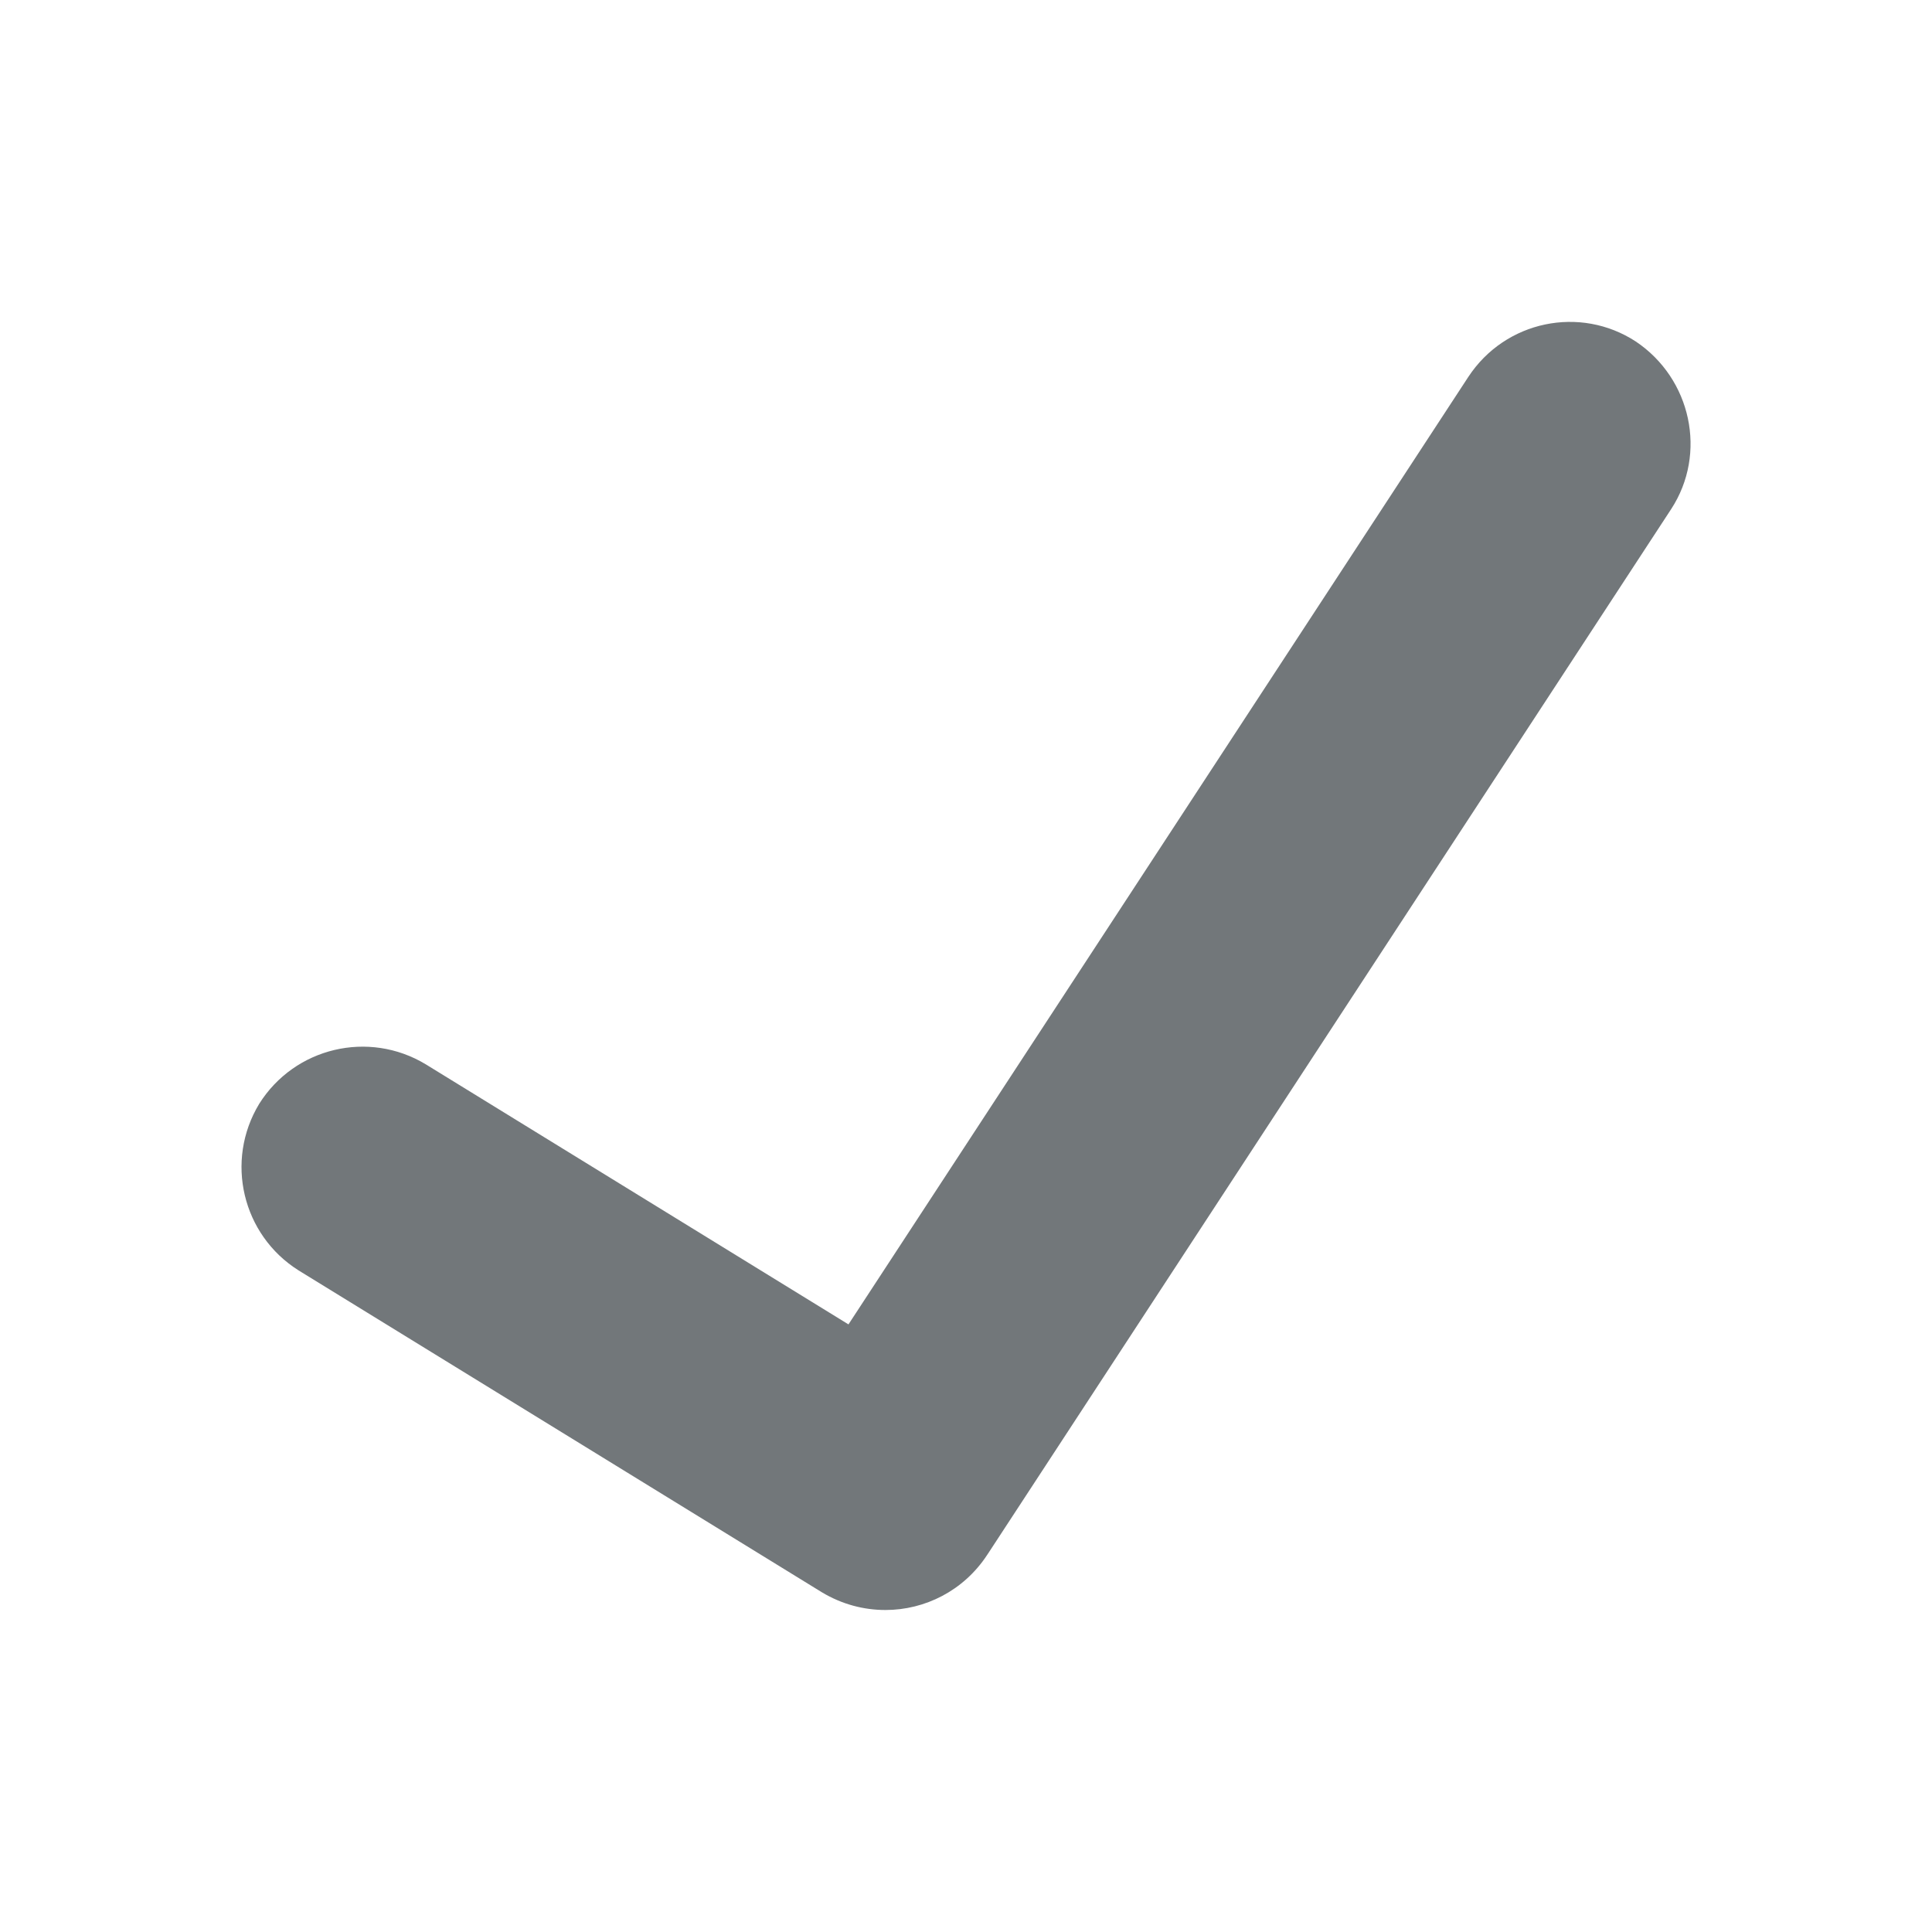
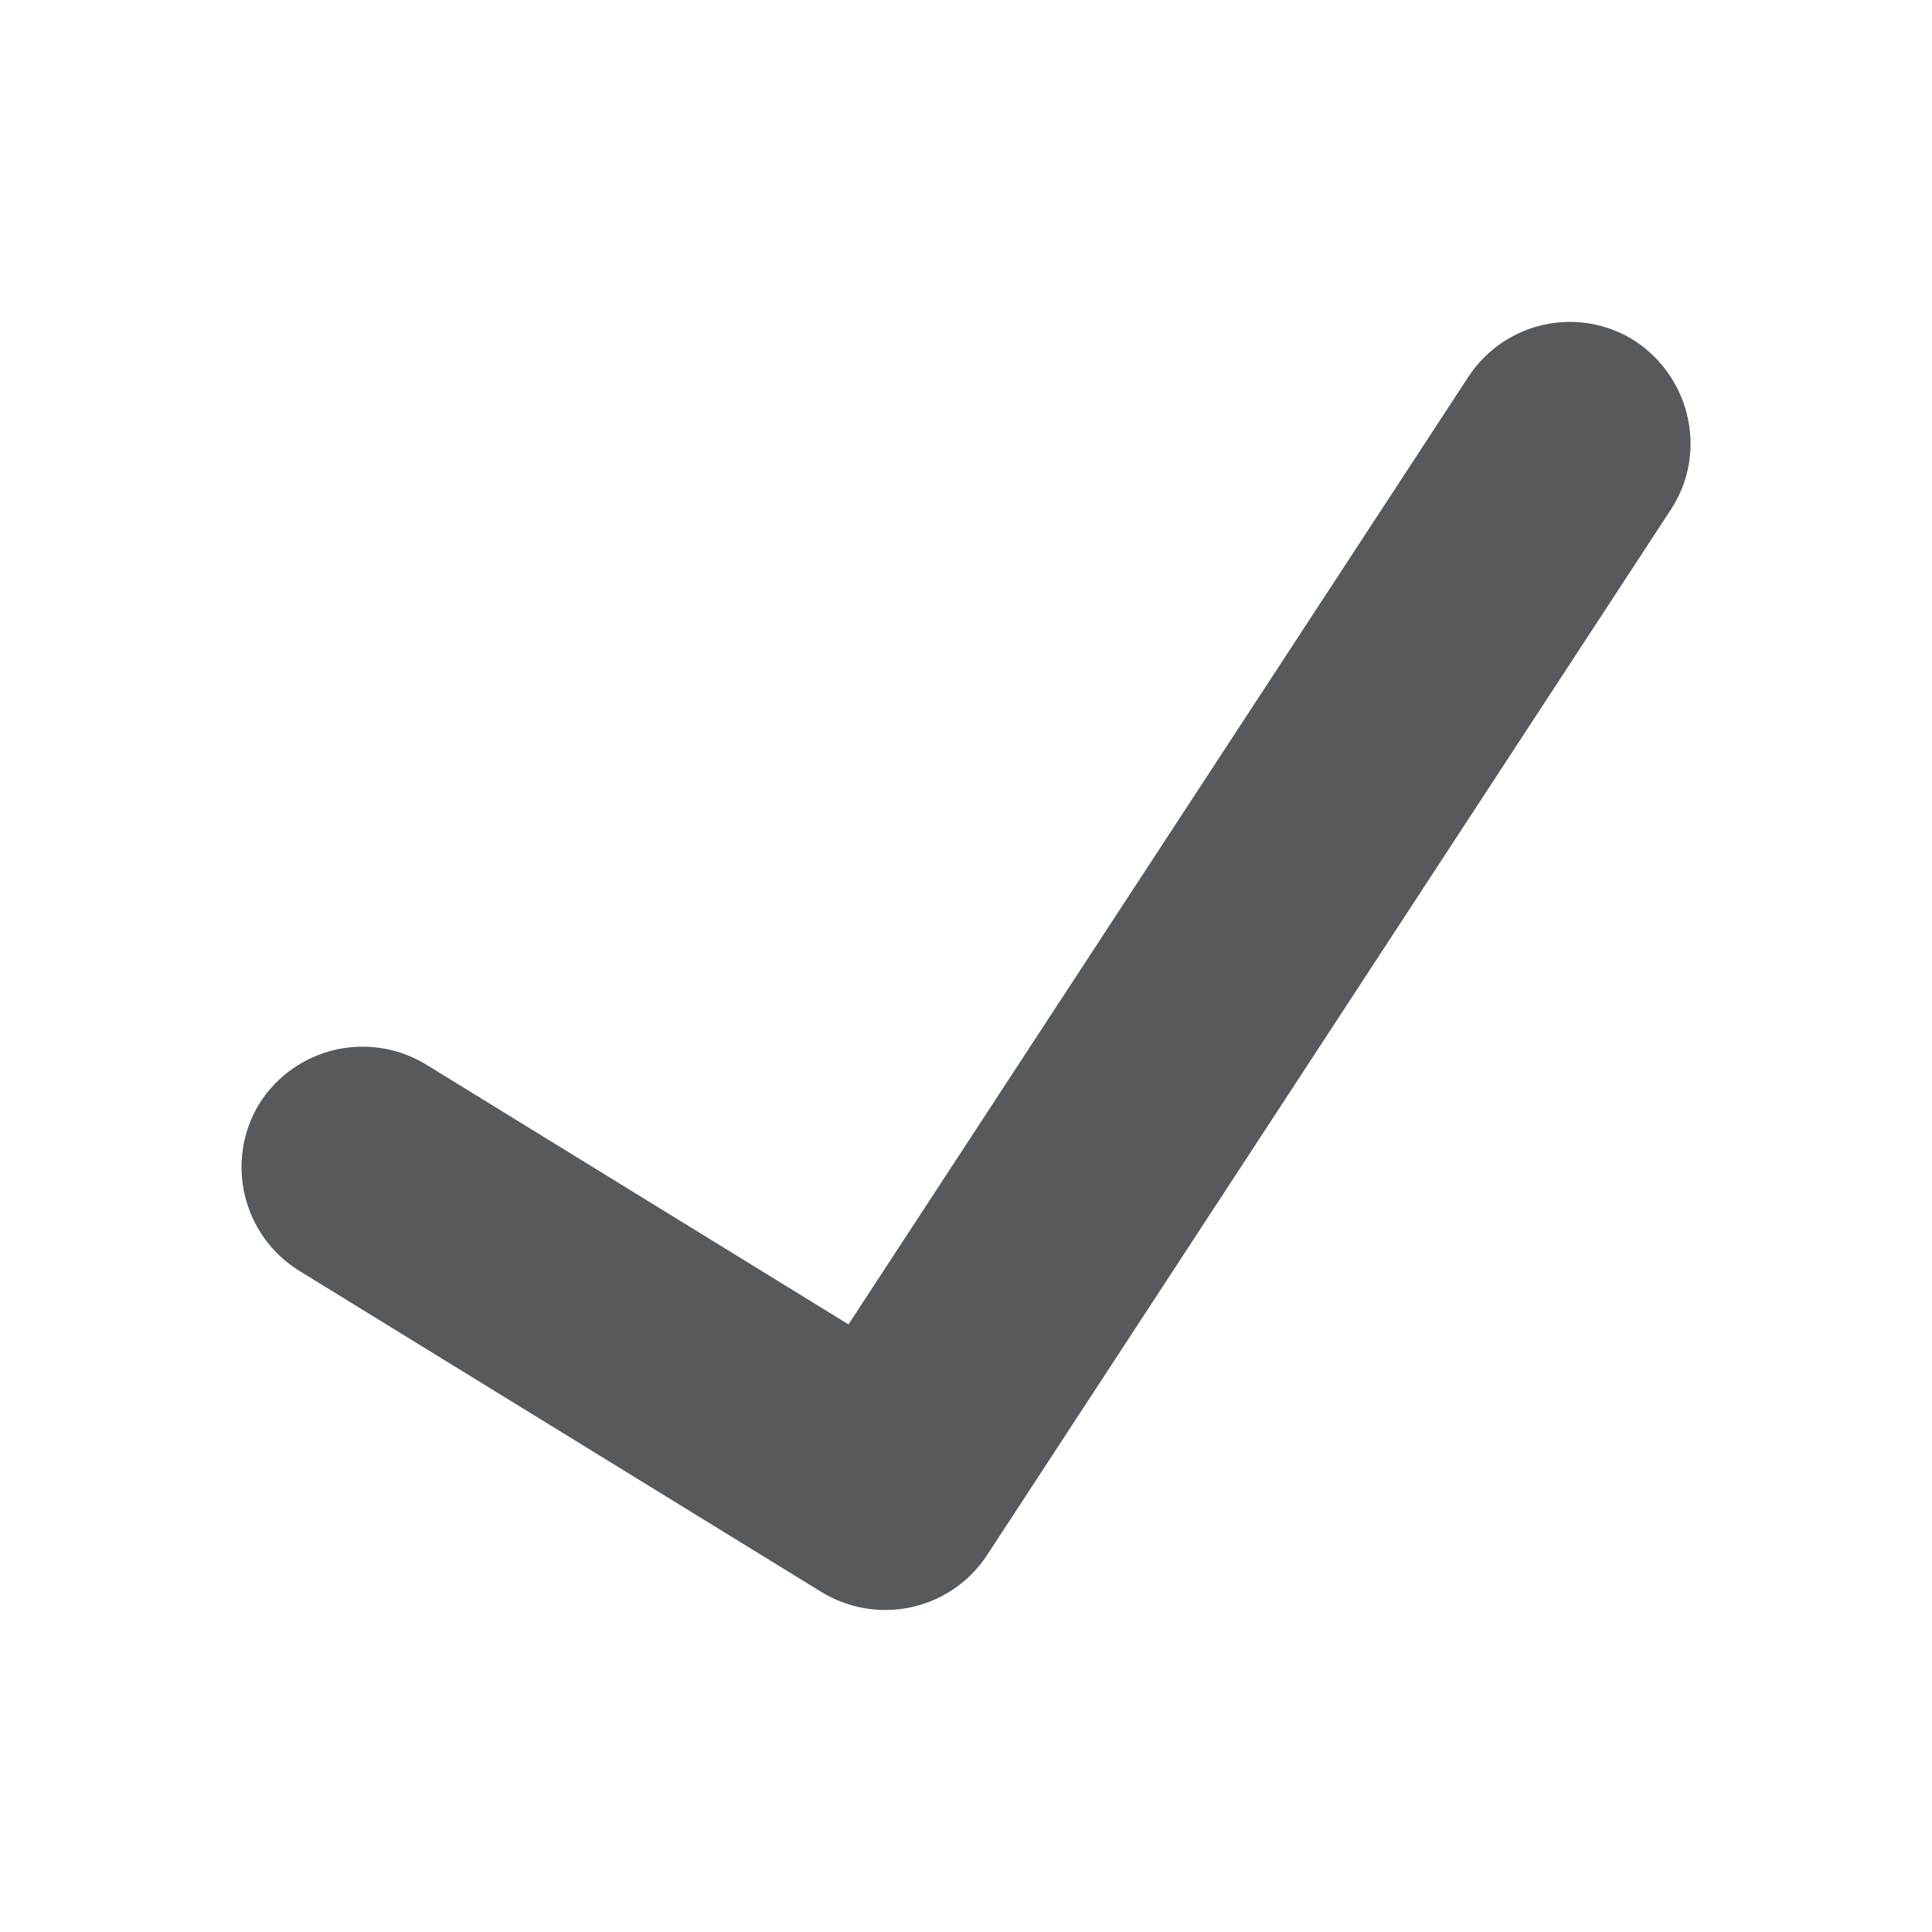
<svg xmlns="http://www.w3.org/2000/svg" width="24" height="24" viewBox="0 0 24 24">
-   <path fill="#72777a" fill-rule="evenodd" d="M20.76 6.324L12.28 19.29l-.02.03c-.29.44-.77.68-1.26.68-.27 0-.54-.07-.79-.22l-6.5-3.998c-.7-.44-.92-1.36-.49-2.07.44-.7 1.36-.92 2.07-.49l5.25 3.23 7.7-11.77c.46-.7 1.39-.89 2.08-.44.69.462.89 1.392.44 2.082z" />
+   <path fill="#565a5c" fill-rule="evenodd" d="M20.76 6.324L12.28 19.29l-.02.03c-.29.44-.77.68-1.26.68-.27 0-.54-.07-.79-.22l-6.5-3.998c-.7-.44-.92-1.36-.49-2.07.44-.7 1.36-.92 2.07-.49l5.25 3.23 7.7-11.77c.46-.7 1.39-.89 2.08-.44.69.462.89 1.392.44 2.082z" />
</svg>
